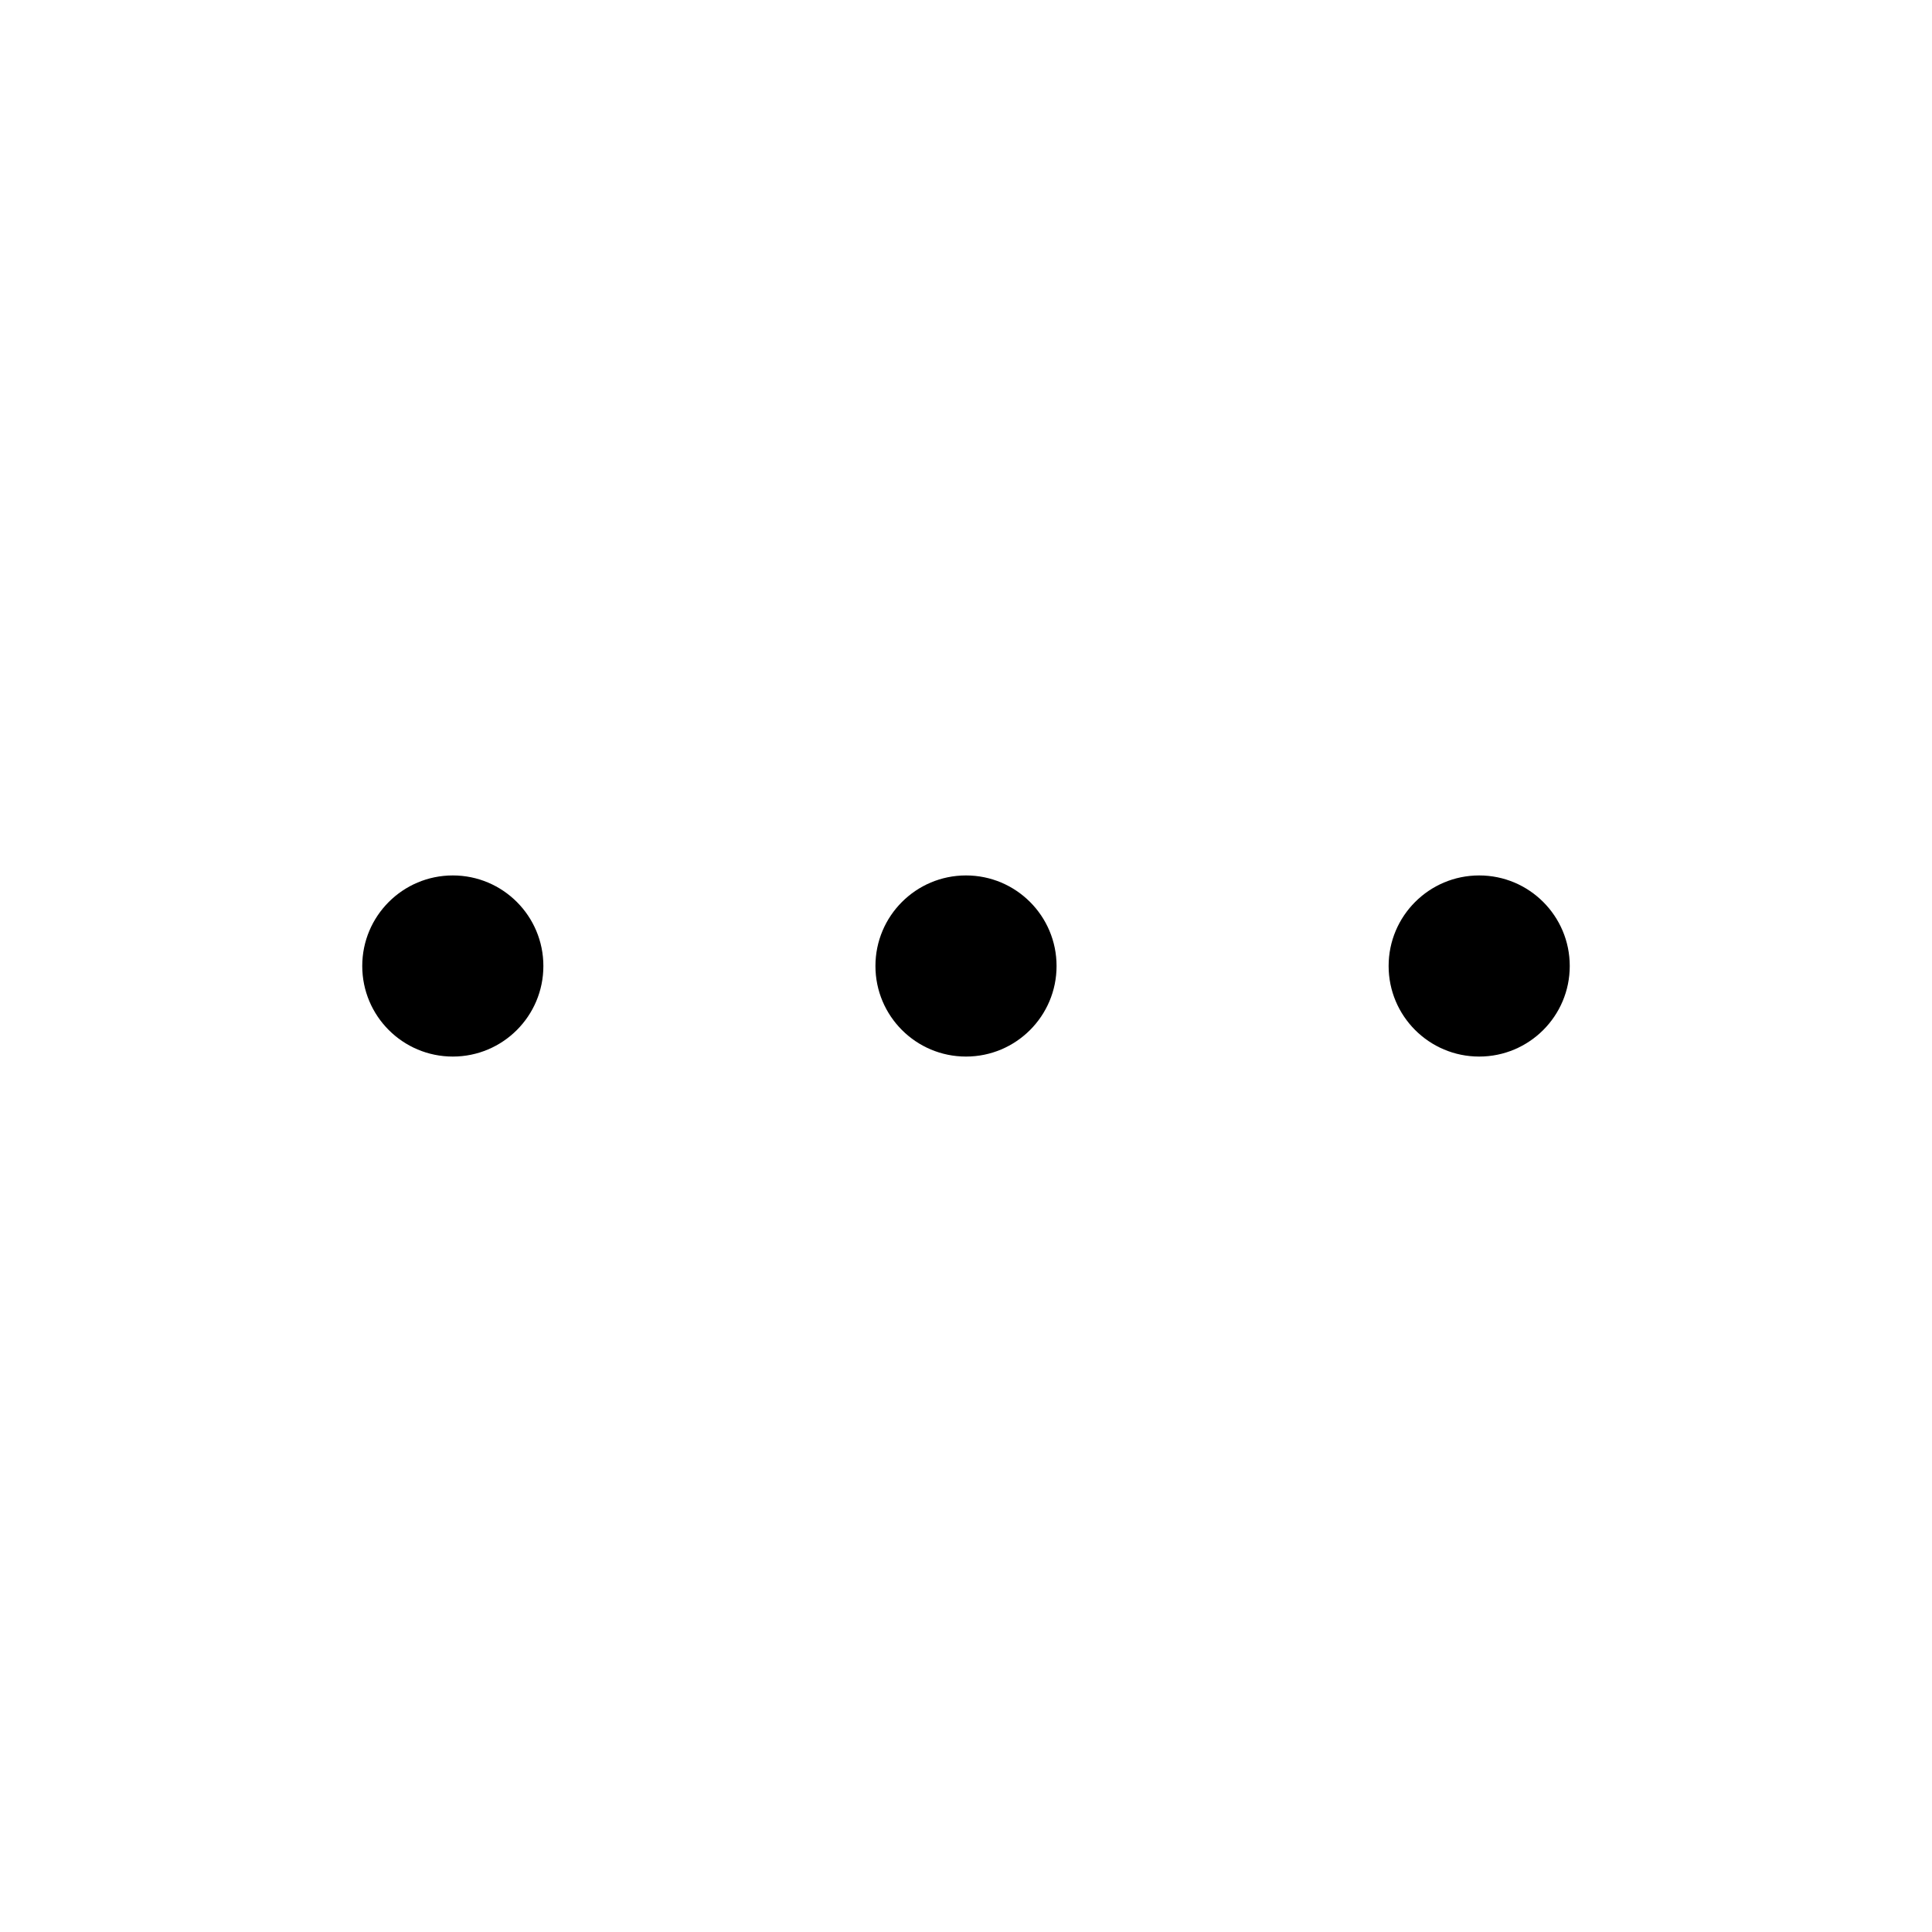
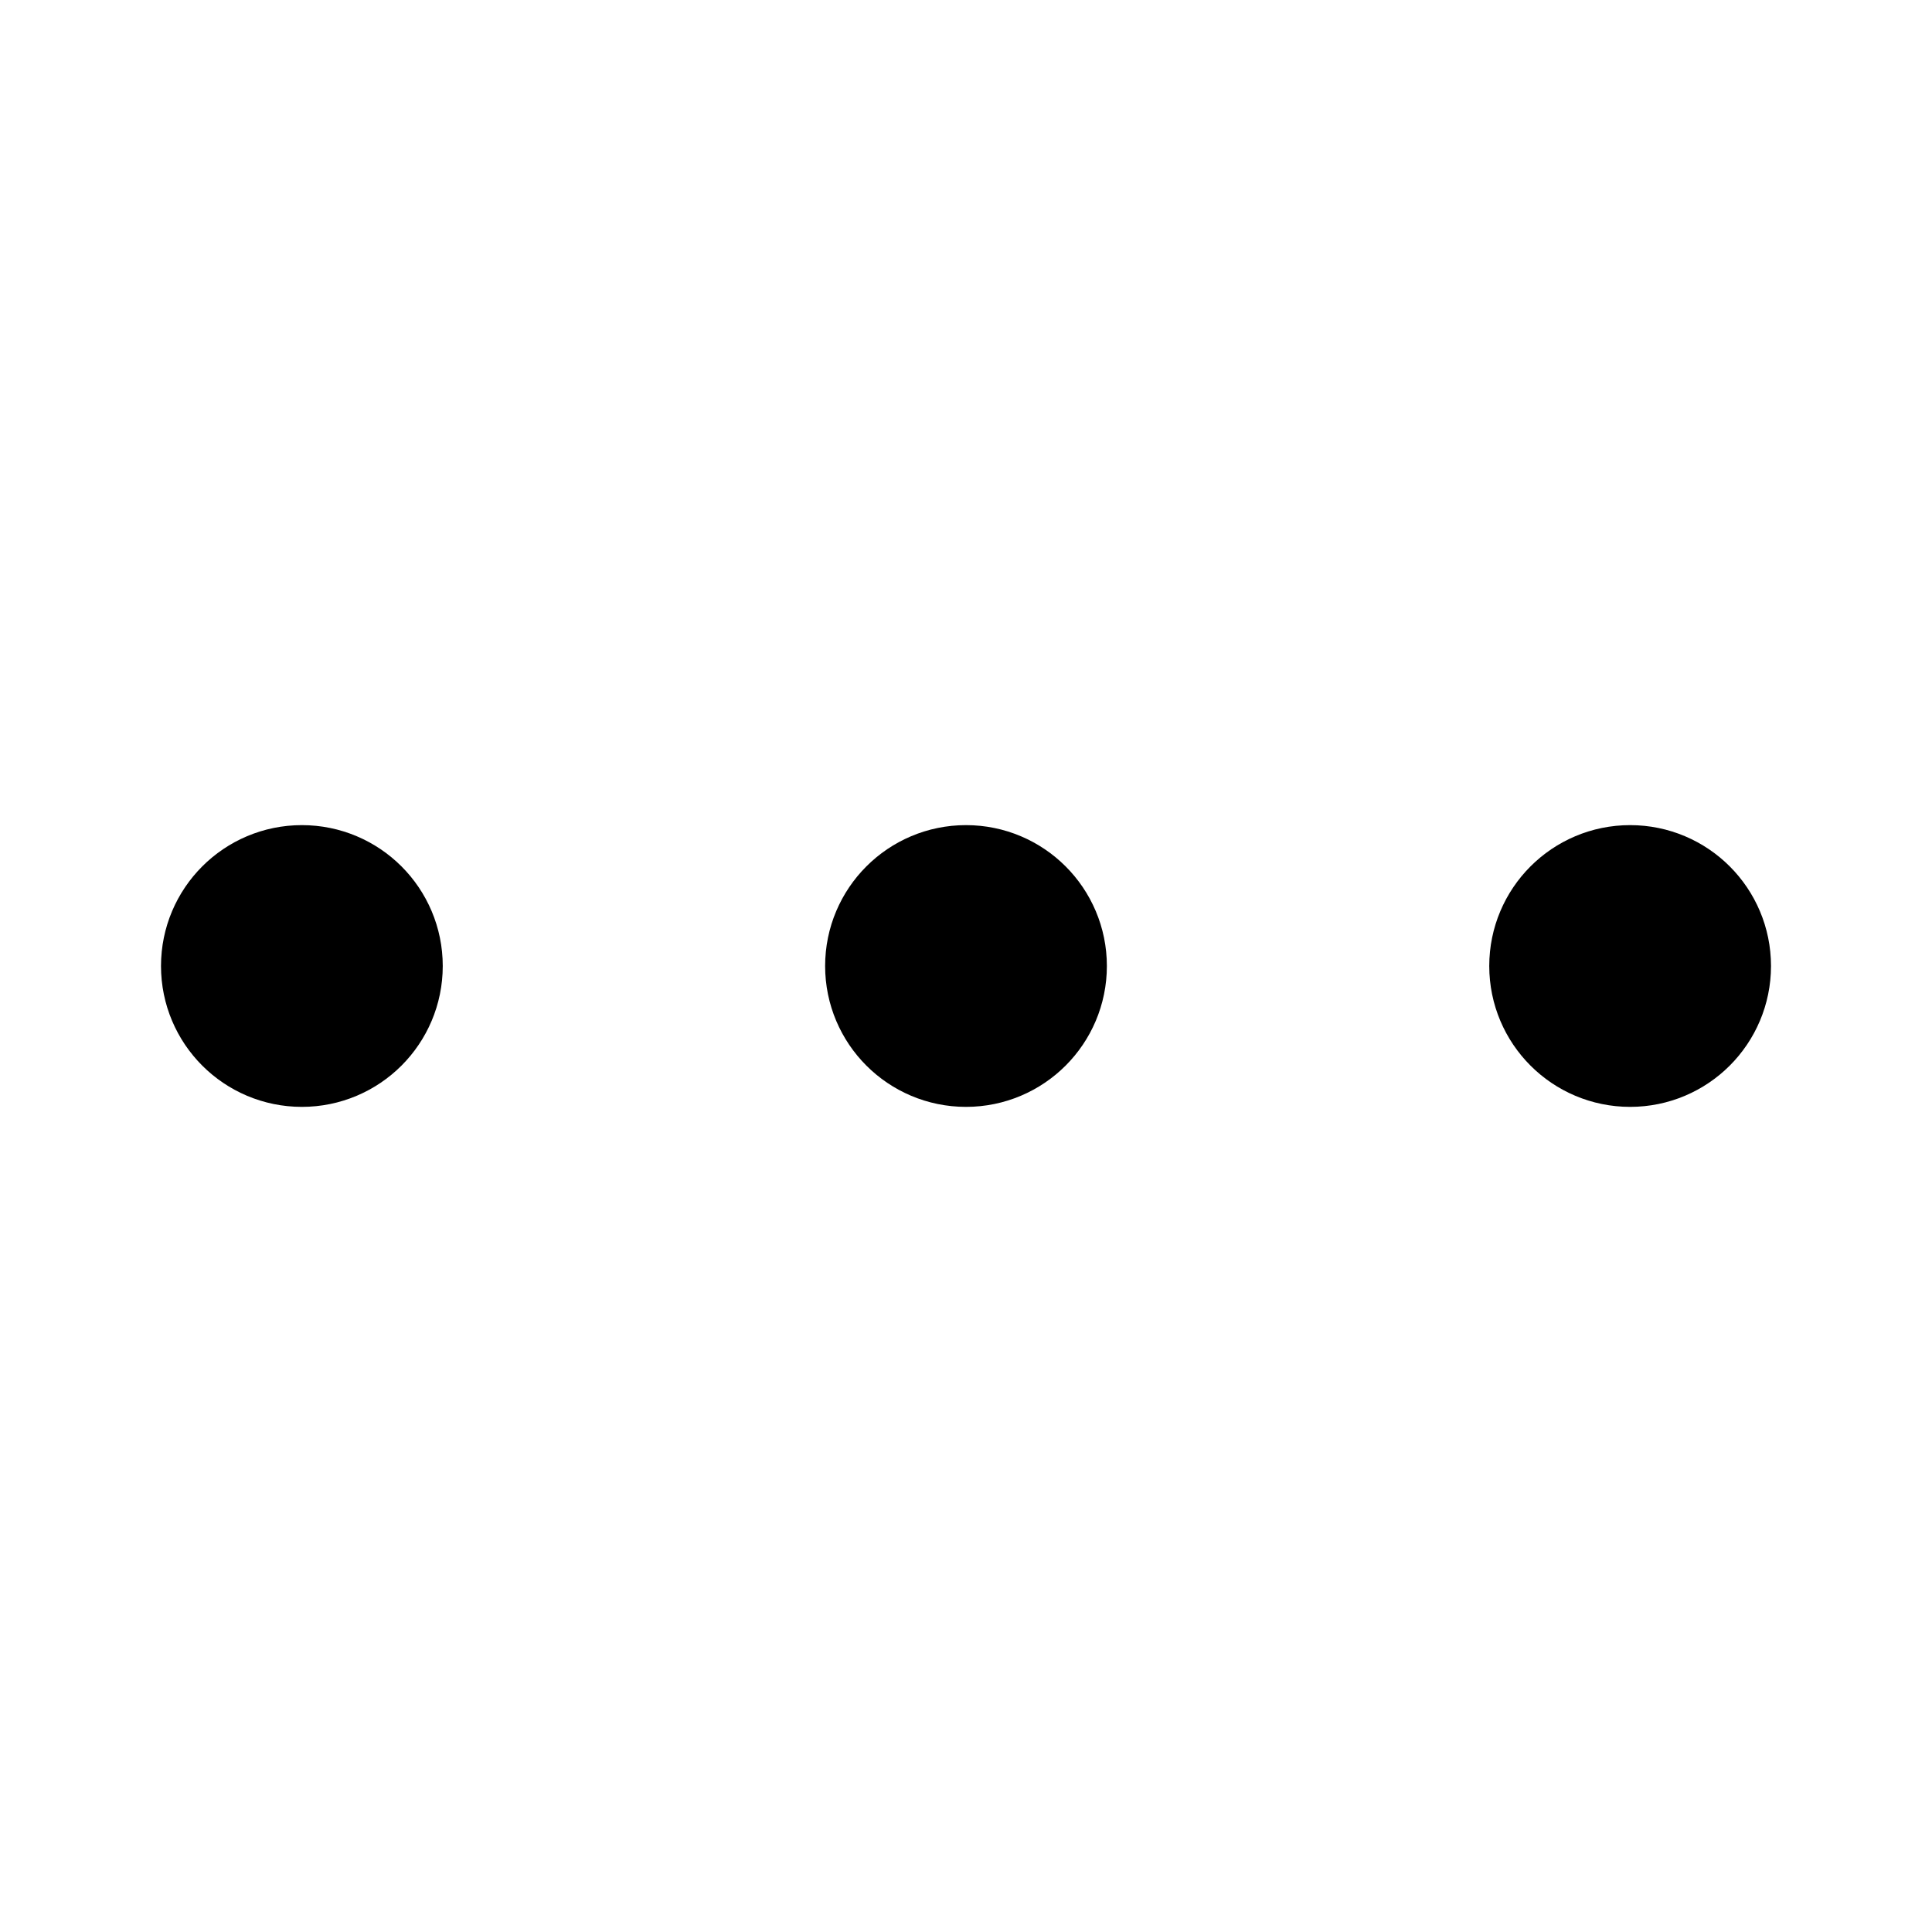
- <svg xmlns="http://www.w3.org/2000/svg" width="32" height="32" fill="currentColor" viewBox="0 0 256 256">
-   <path d="M140,128a12,12,0,1,1-12-12A12,12,0,0,1,140,128Zm56-12a12,12,0,1,0,12,12A12,12,0,0,0,196,116ZM60,116a12,12,0,1,0,12,12A12,12,0,0,0,60,116Z" />
+ <svg xmlns="http://www.w3.org/2000/svg" width="24" height="24" fill="none" viewBox="0 0 24 24">
+   <path fill="currentColor" d="M12 13a1 1 0 1 0 0-2 1 1 0 0 0 0 2Zm8.25 0a1 1 0 1 0 0-2 1 1 0 0 0 0 2Zm-16.5 0a1 1 0 1 0 0-2 1 1 0 0 0 0 2Z" />
+   <path stroke="currentColor" stroke-linecap="round" stroke-linejoin="round" stroke-width="1.5" d="M12 13a1 1 0 1 0 0-2 1 1 0 0 0 0 2Zm8.25 0a1 1 0 1 0 0-2 1 1 0 0 0 0 2Zm-16.5 0a1 1 0 1 0 0-2 1 1 0 0 0 0 2Z" />
</svg>
